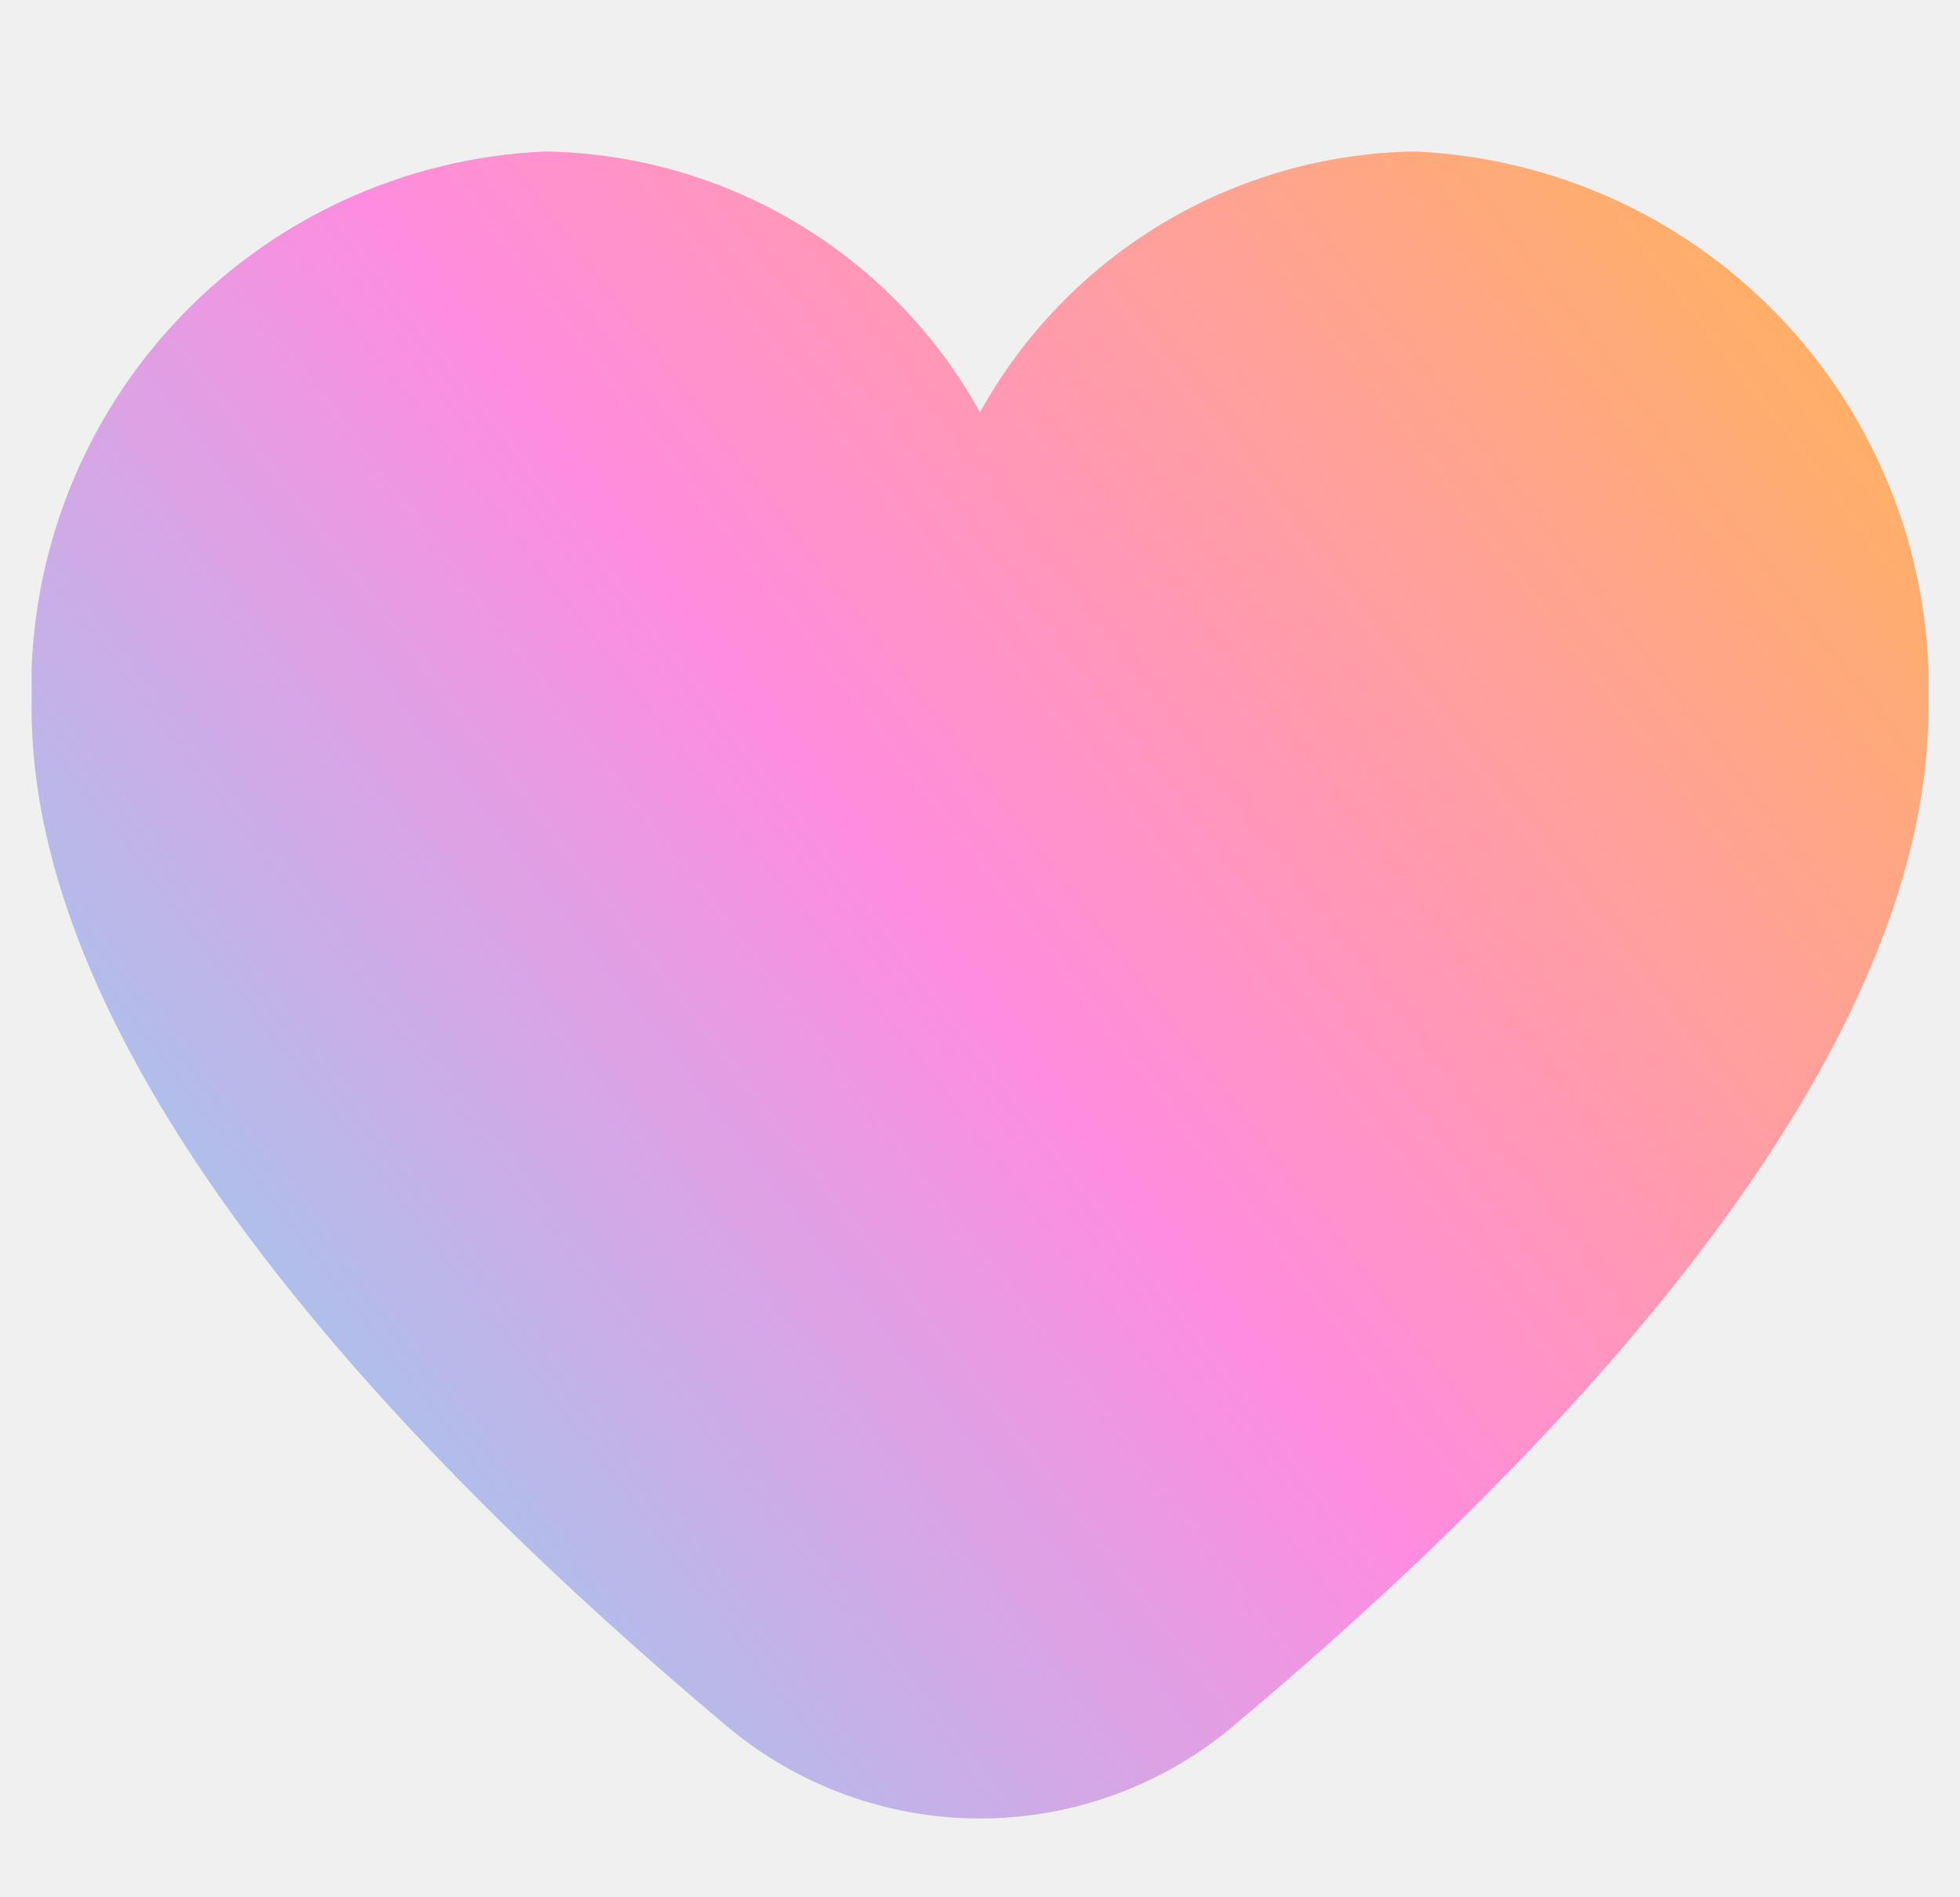
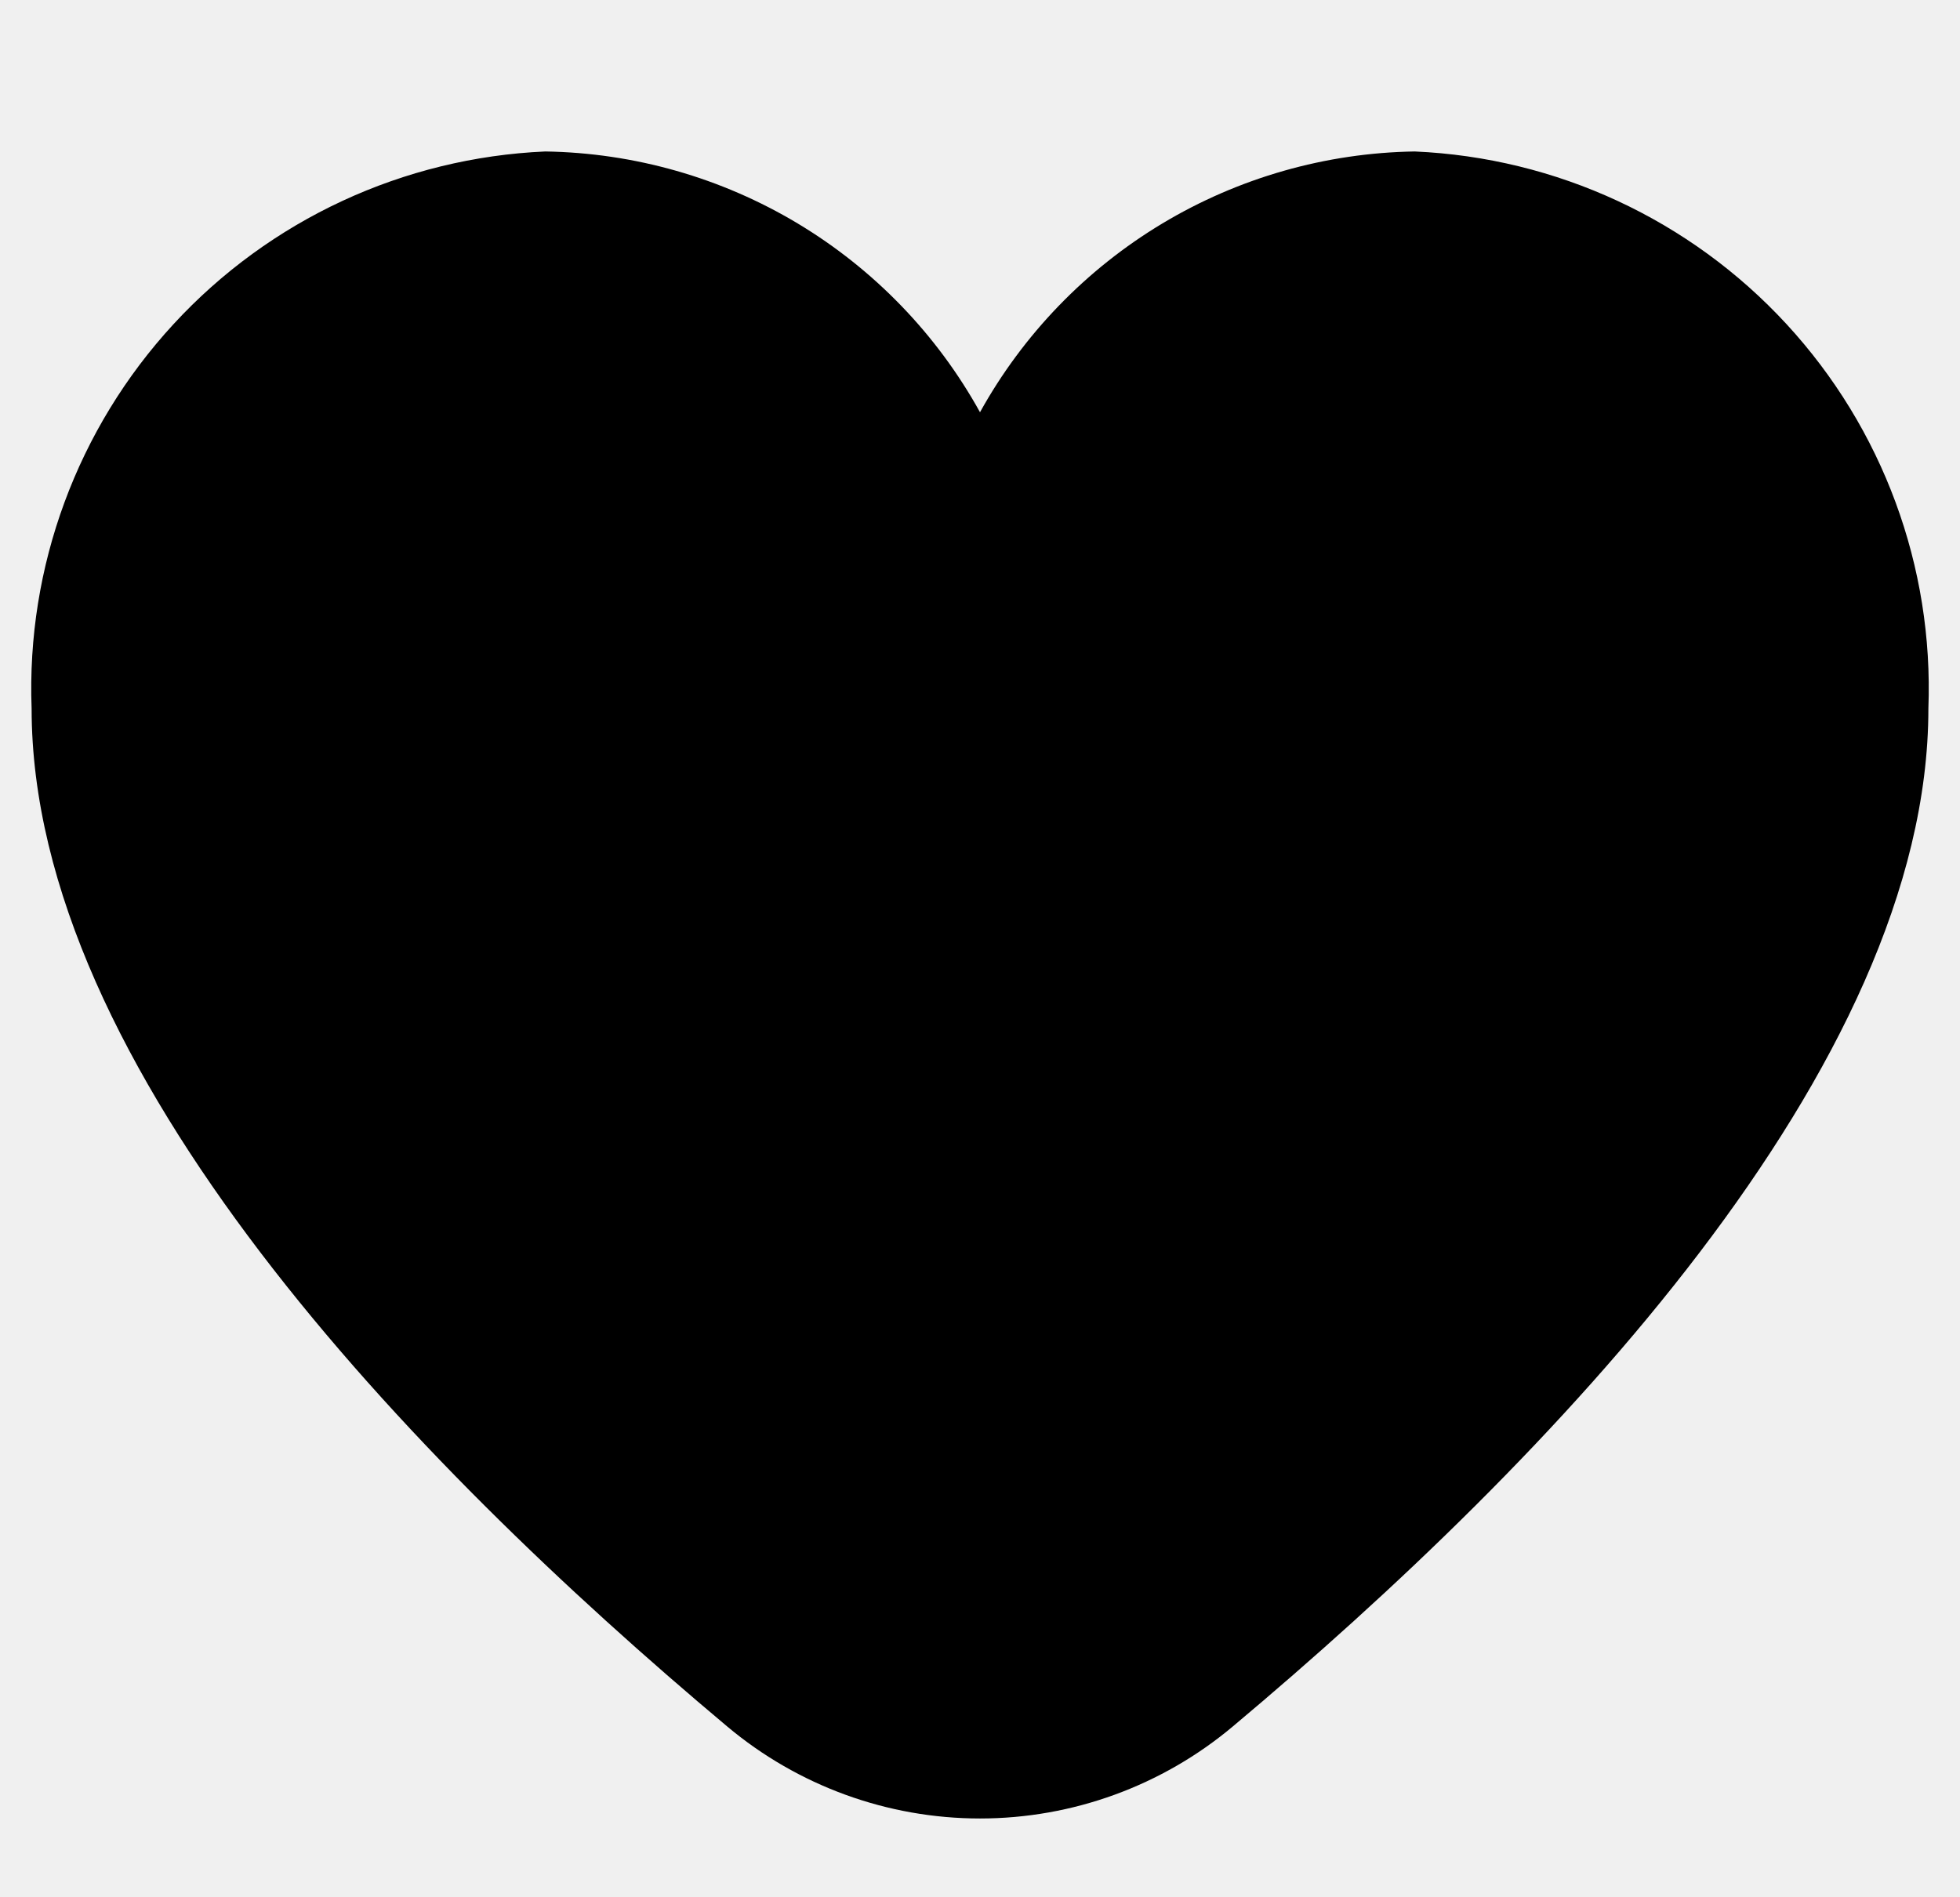
<svg xmlns="http://www.w3.org/2000/svg" width="31" height="30" viewBox="0 0 31 30" fill="none">
-   <g clip-path="url(#clip0_731_389)">
+   <g clipPath="url(#clip0_731_389)">
    <path d="M22.375 2.396C20.968 2.418 19.591 2.811 18.384 3.535C17.177 4.26 16.182 5.29 15.5 6.521C14.819 5.29 13.824 4.26 12.617 3.535C11.41 2.811 10.033 2.418 8.625 2.396C6.381 2.494 4.267 3.475 2.745 5.127C1.223 6.778 0.416 8.964 0.5 11.209C0.5 16.892 6.483 23.1 11.5 27.309C12.62 28.25 14.037 28.766 15.5 28.766C16.963 28.766 18.38 28.25 19.5 27.309C24.518 23.1 30.5 16.892 30.5 11.209C30.585 8.964 29.778 6.778 28.256 5.127C26.733 3.475 24.619 2.494 22.375 2.396Z" fill="url(#paint0_linear_731_389)" />
  </g>
  <defs>
    <linearGradient id="paint0_linear_731_389" x1="34.835" y1="-1.307" x2="-5.939" y2="30.09" gradientUnits="userSpaceOnUse">
-       <stop stop-color="#FFC227" />
-       <stop offset="0.499" stop-color="#FF8CDF" />
-       <stop offset="1" stop-color="#4EFCF9" />
+       <stop stopColor="#FFC227" />
+       <stop offset="0.499" stopColor="#FF8CDF" />
+       <stop offset="1" stopColor="#4EFCF9" />
    </linearGradient>
    <clipPath id="clip0_731_389">
      <rect width="30" height="30" fill="white" transform="translate(0.5)" />
    </clipPath>
  </defs>
</svg>
